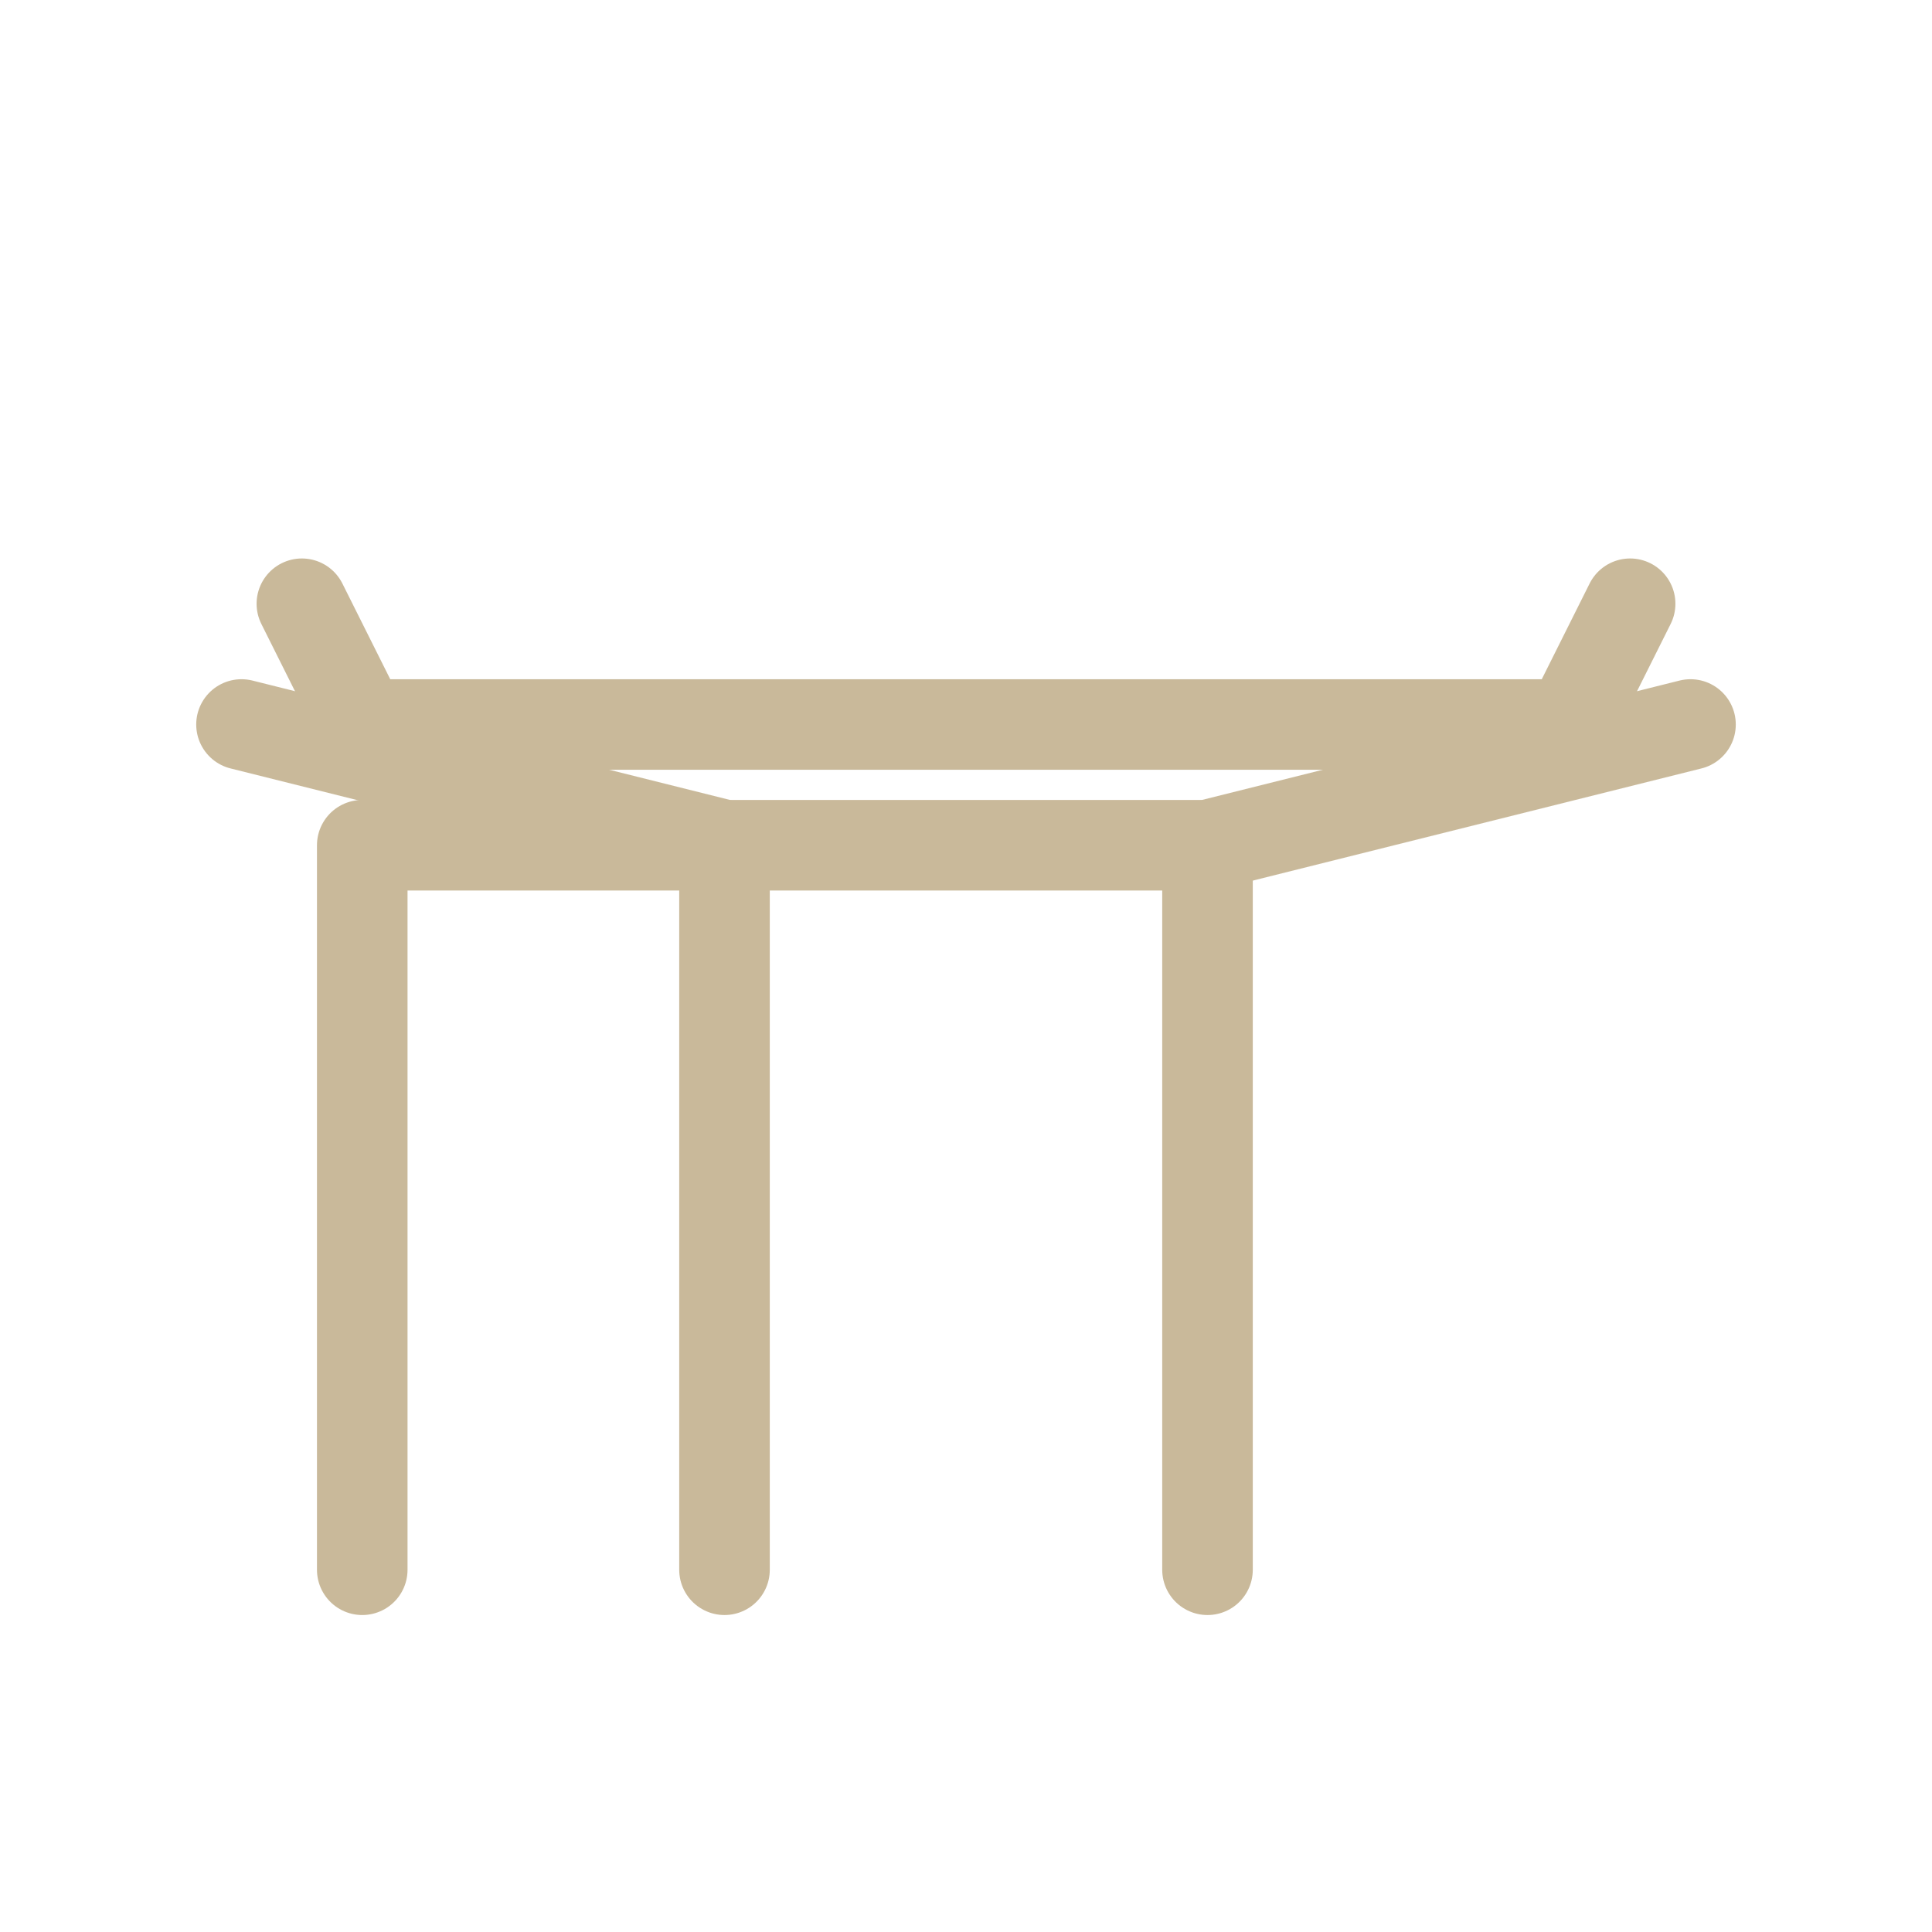
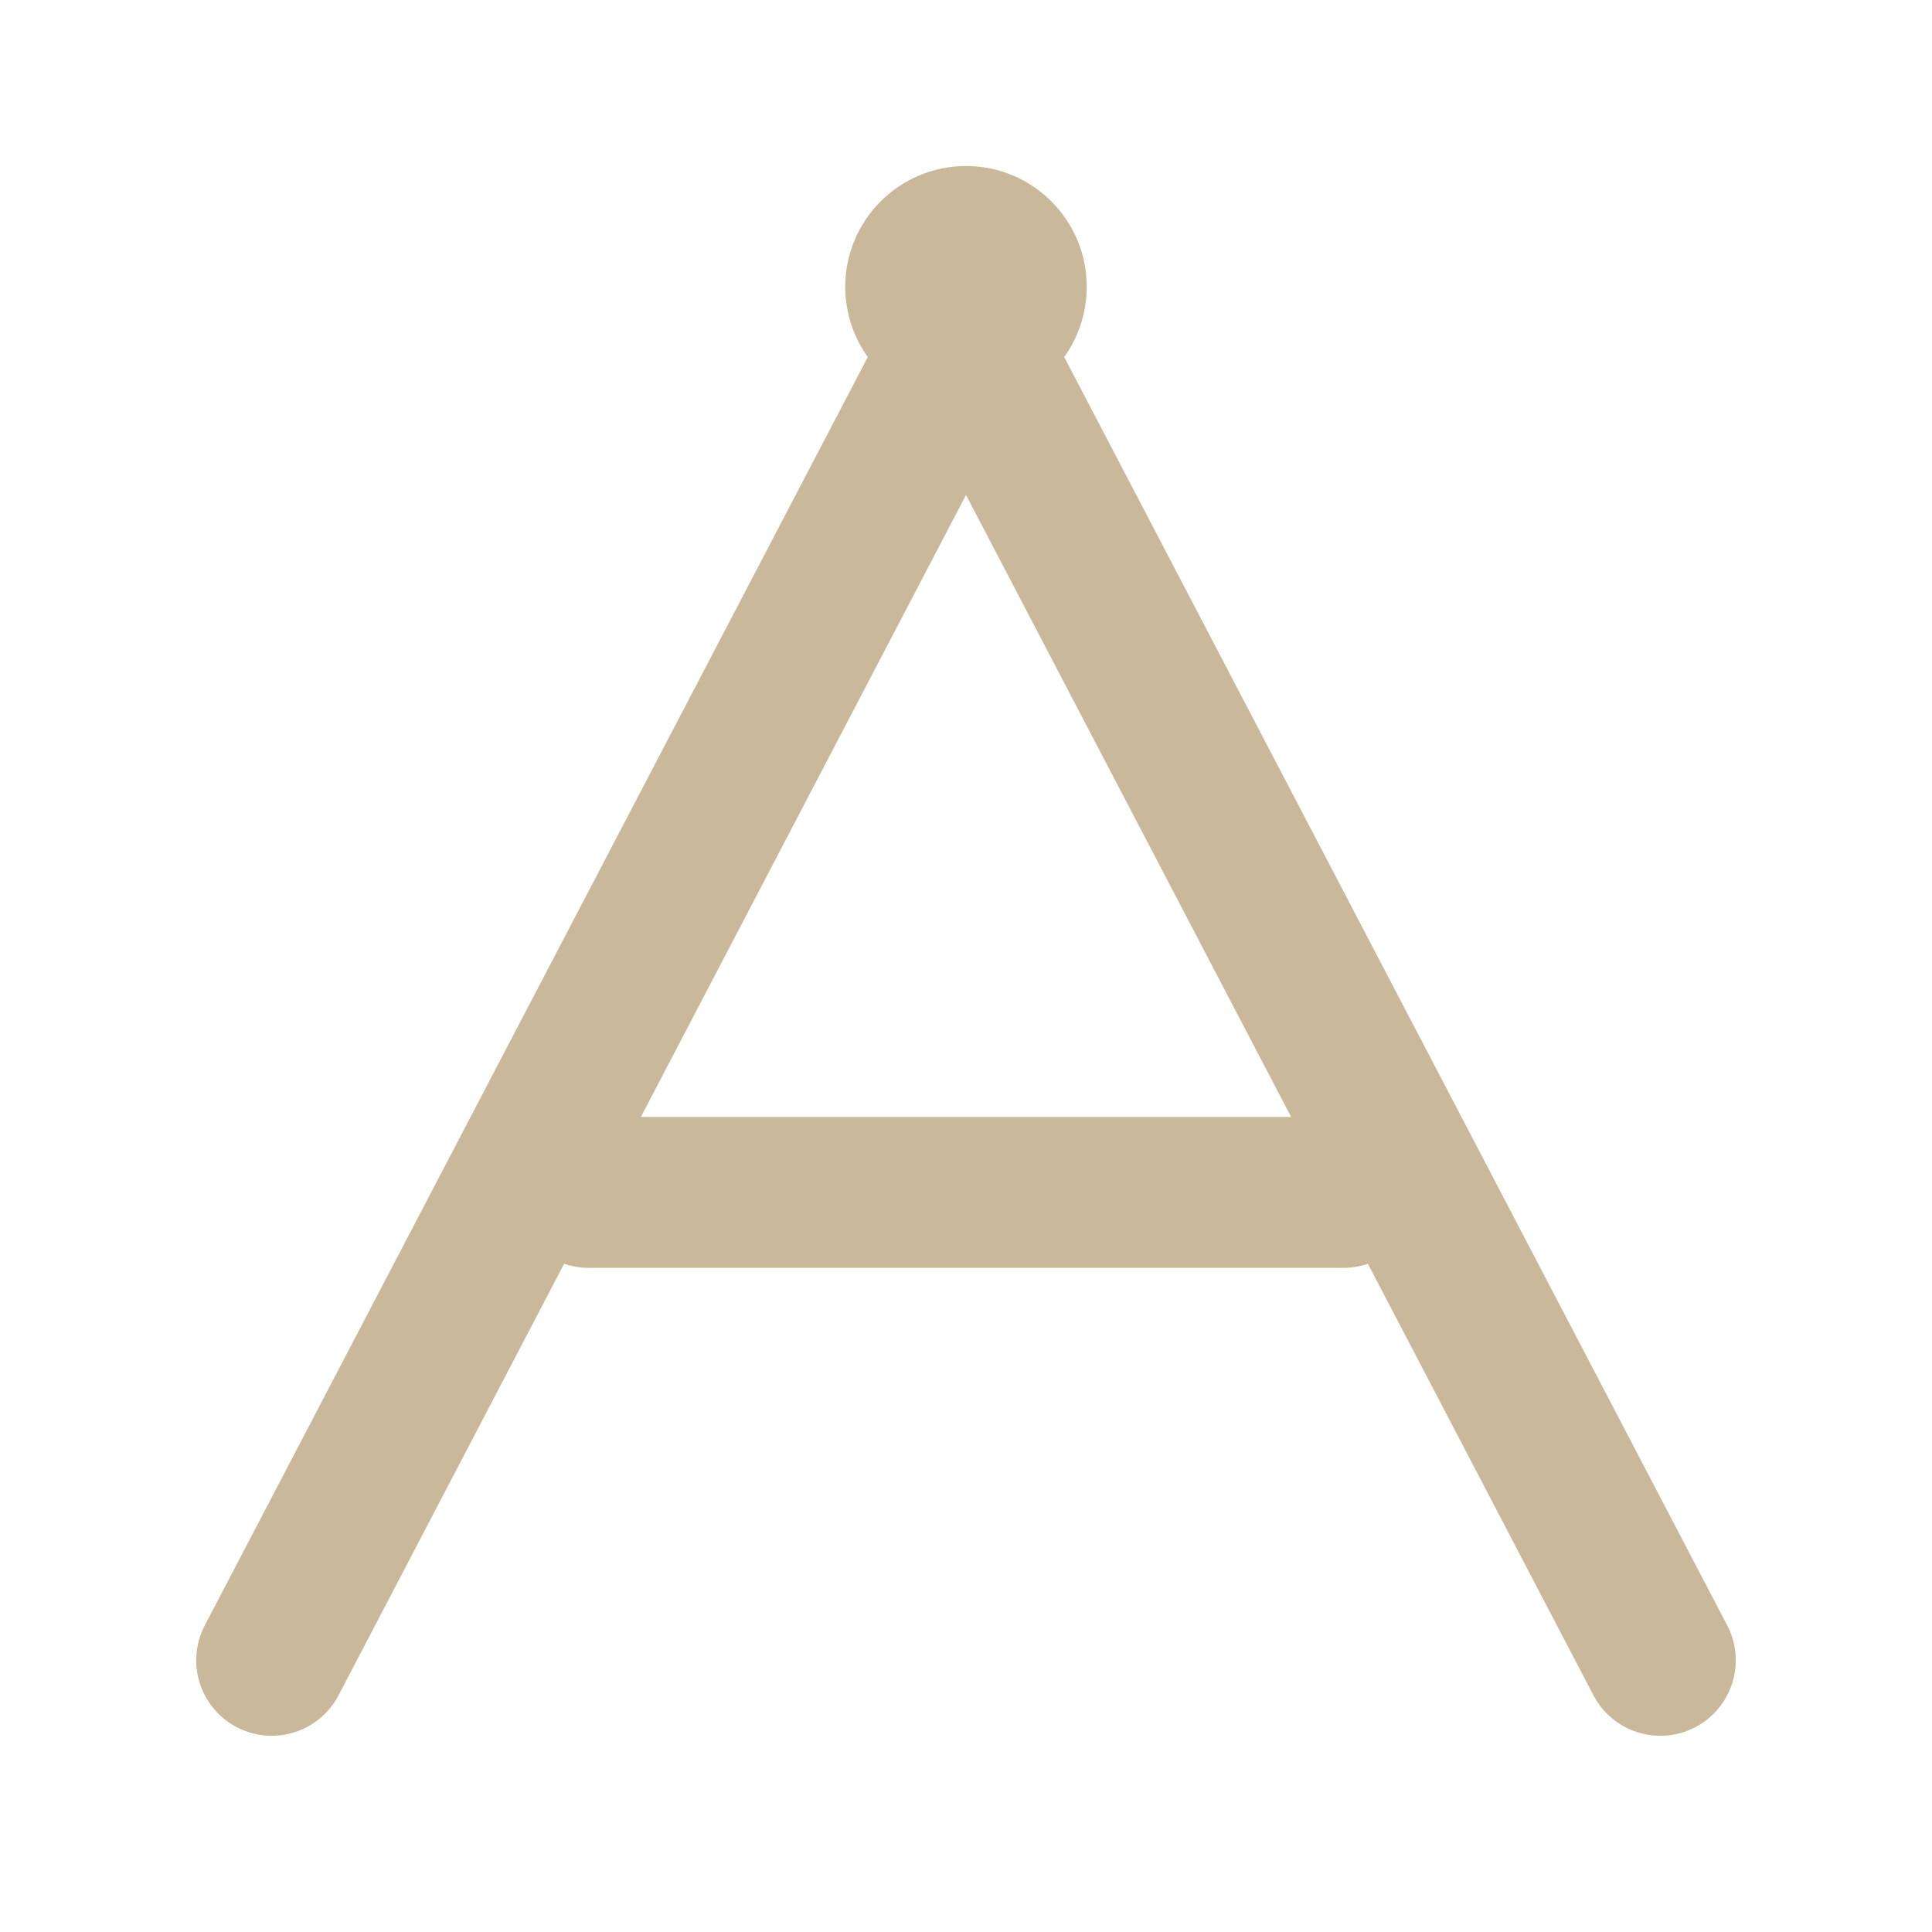
<svg xmlns="http://www.w3.org/2000/svg" viewBox="0 0 64 64" fill="none">
-   <path d="M12 52 L12 28 L24 28 L24 52" stroke="#C9B99A" stroke-width="3" stroke-linecap="round" stroke-linejoin="round" />
-   <path d="M40 28 L40 52" stroke="#C9B99A" stroke-width="3" stroke-linecap="round" />
-   <path d="M8 24 L24 28 L40 28 L56 24" stroke="#C9B99A" stroke-width="3" stroke-linecap="round" stroke-linejoin="round" />
-   <path d="M10 20 L12 24 L52 24 L54 20" stroke="#C9B99A" stroke-width="3" stroke-linecap="round" stroke-linejoin="round" />
+   <path d="M9 55 L32 11 L55 55" stroke="#C9B99A" stroke-width="5" stroke-linecap="round" stroke-linejoin="round" />
+   <path d="M19.5 39.5 L44.5 39.5" stroke="#C9B99A" stroke-width="5" stroke-linecap="round" />
+   <circle cx="32" cy="9.5" r="4" fill="#C9B99A" />
</svg>
